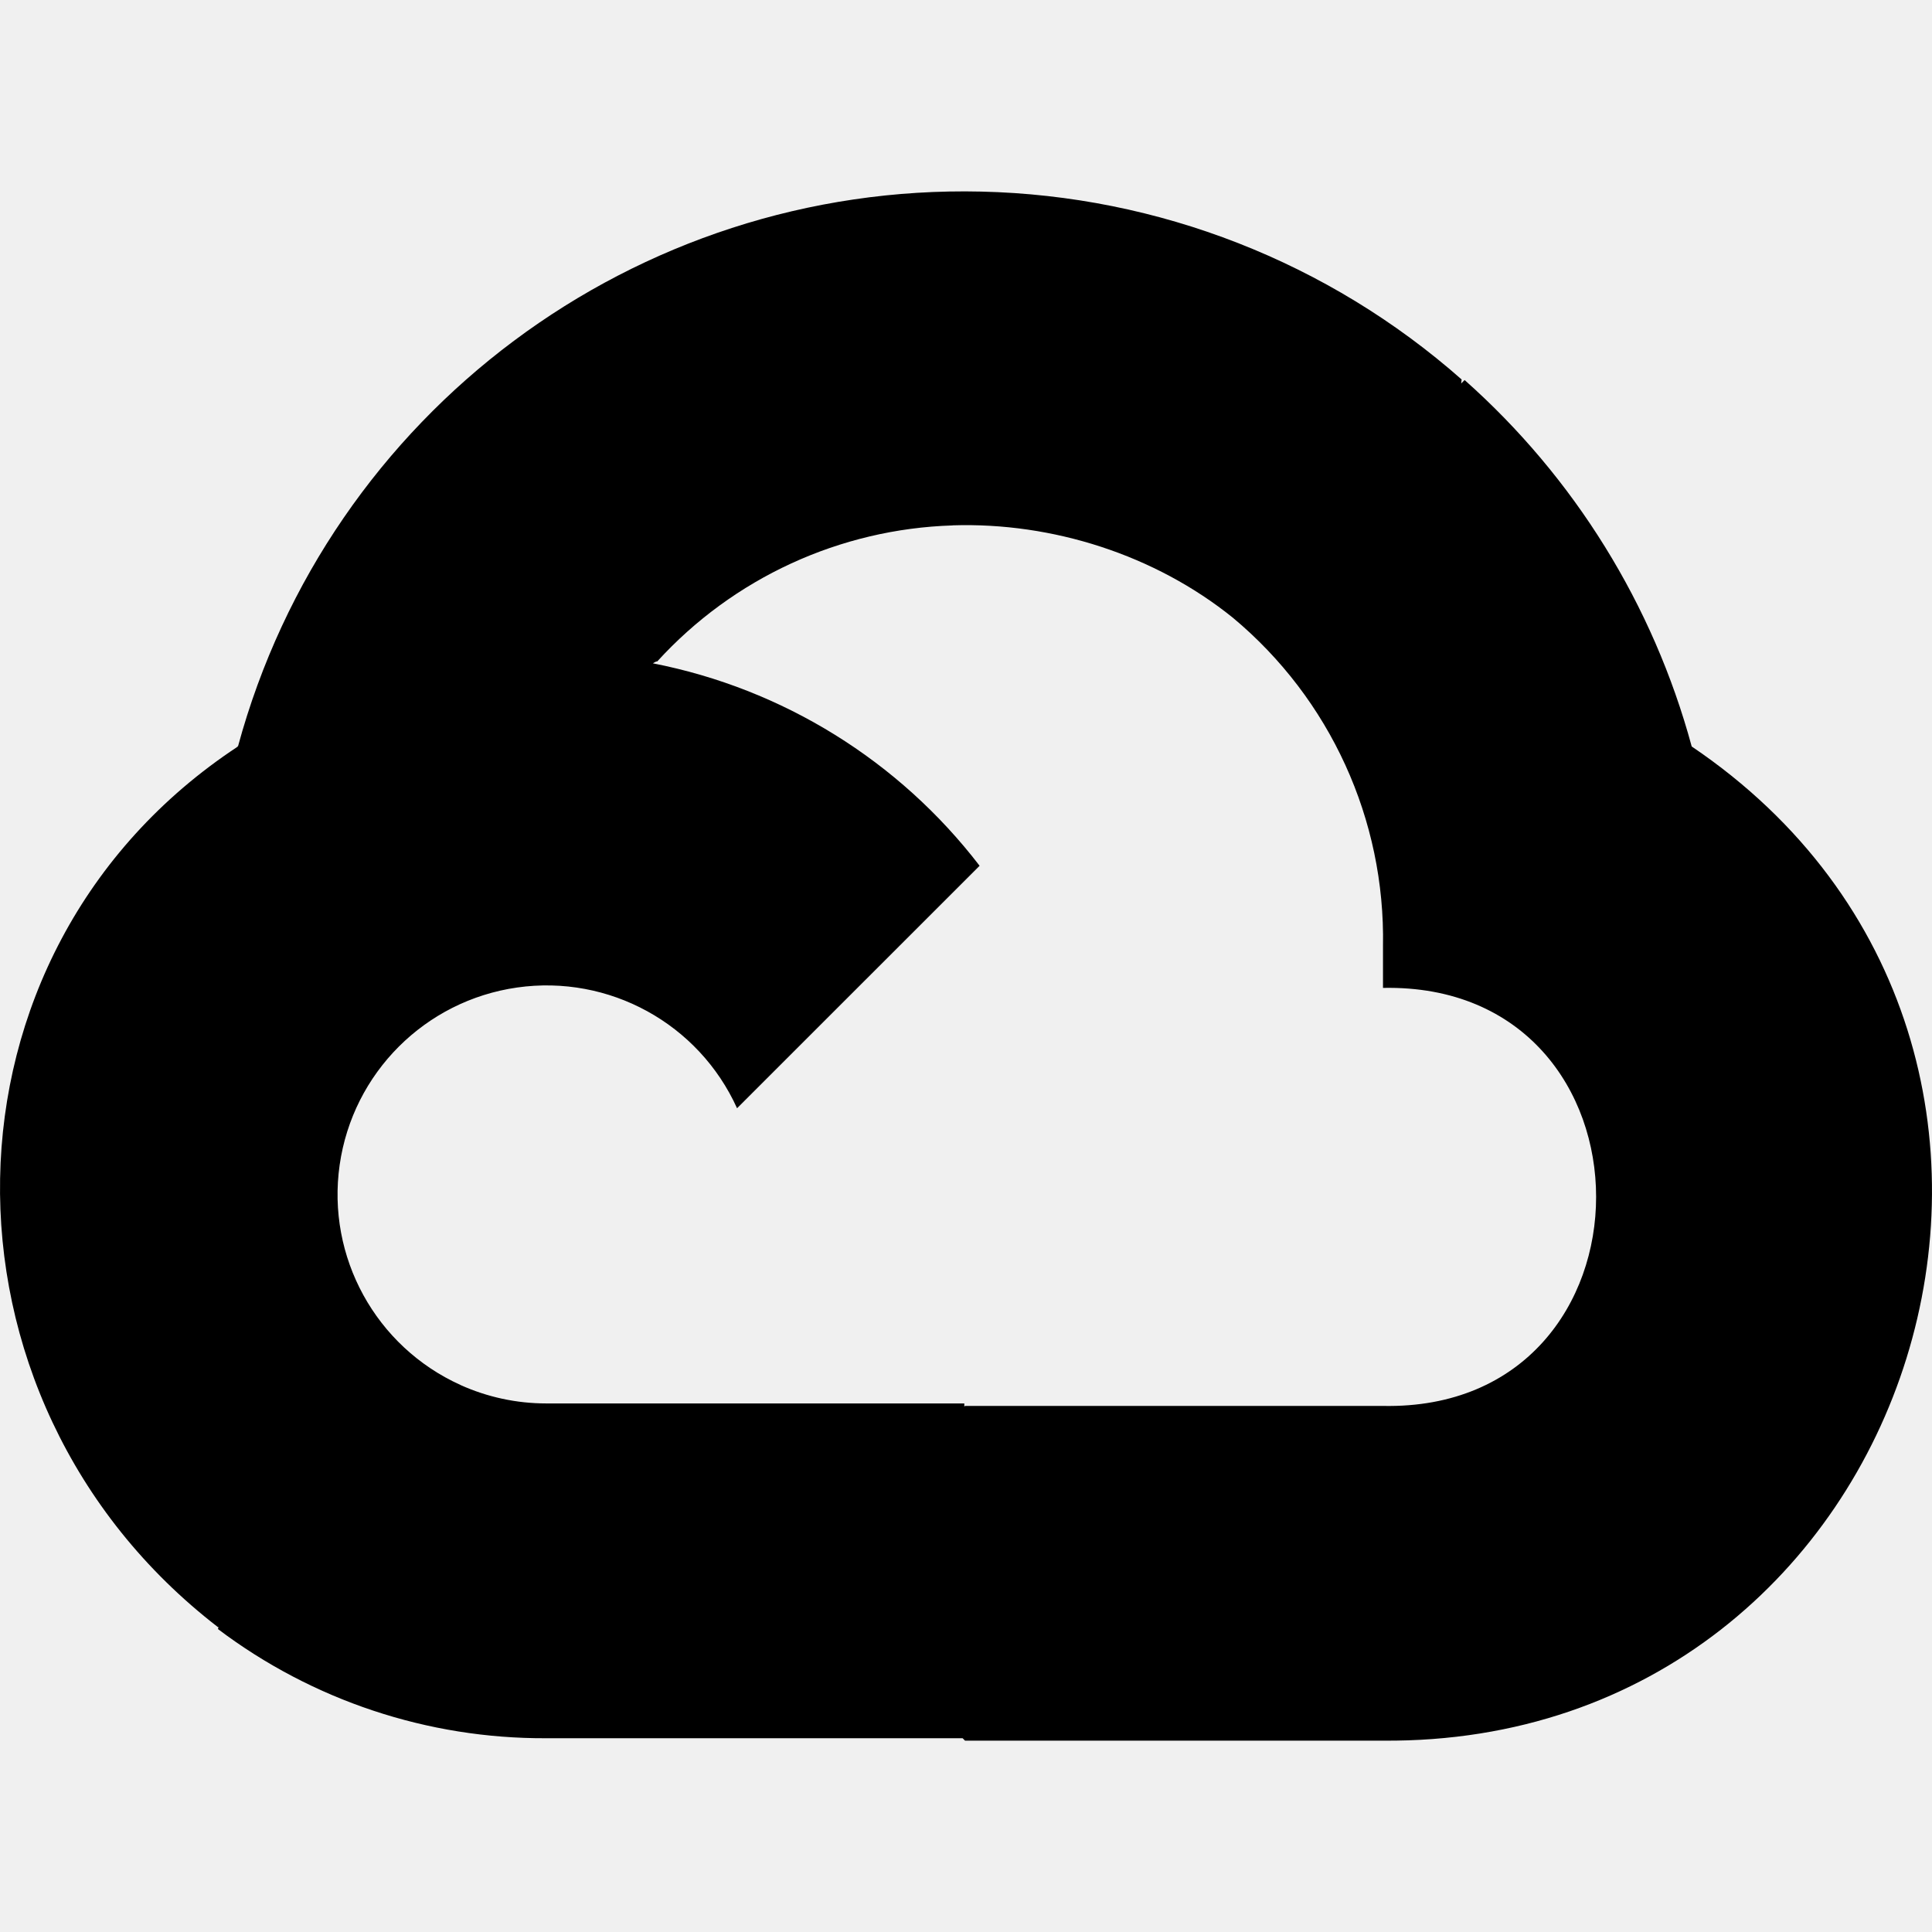
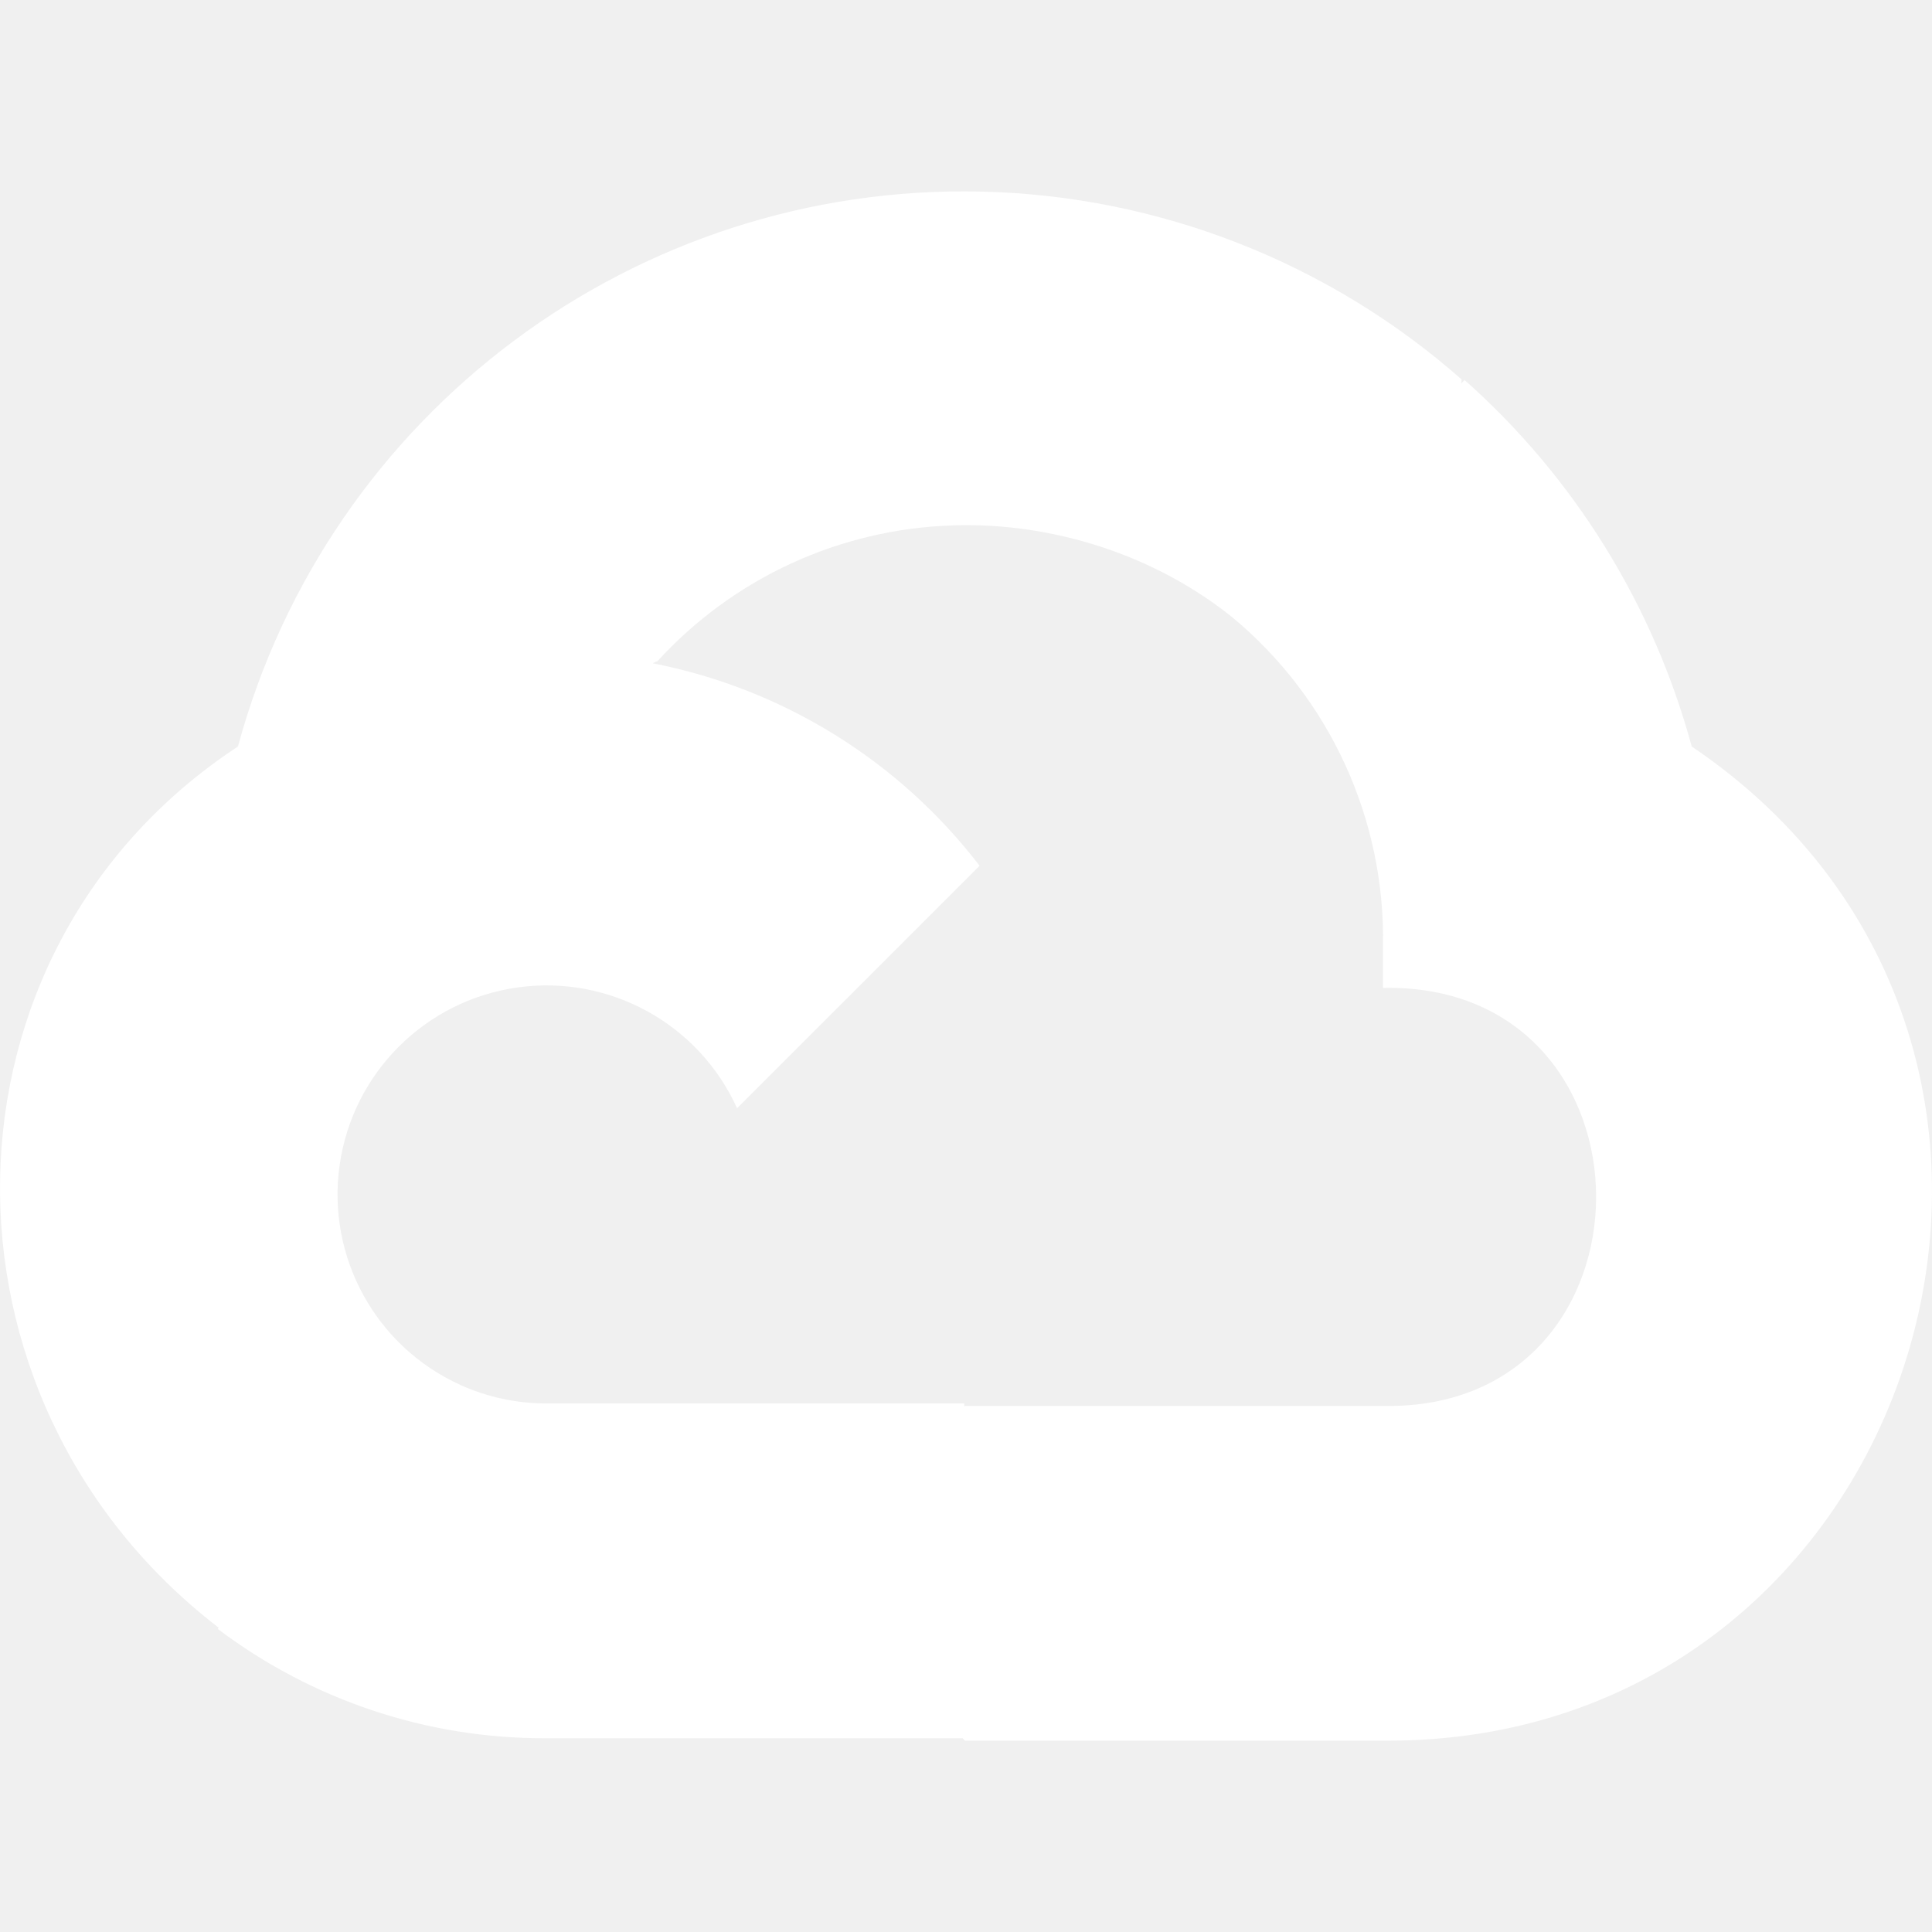
- <svg xmlns="http://www.w3.org/2000/svg" role="img" viewBox="0 0 24 24">
+ <svg xmlns="http://www.w3.org/2000/svg" role="img" viewBox="0 0 24 24" fill="#ffffff">
  <path d="M12.19 2.38a9.344 9.344 0 0 0-9.234 6.893c.053-.02-.055.013 0 0-3.875 2.551-3.922 8.11-.247 10.941l.006-.007-.007.03a6.717 6.717 0 0 0 4.077 1.356h5.173l.03.03h5.192c6.687.053 9.376-8.605 3.835-12.35a9.365 9.365 0 0 0-2.821-4.552l-.043.043.006-.05A9.344 9.344 0 0 0 12.19 2.38zm-.358 4.146c1.244-.04 2.518.368 3.486 1.15a5.186 5.186 0 0 1 1.862 4.078v.518c3.53-.07 3.53 5.262 0 5.193h-5.193l-.008.009v-.04H6.785a2.59 2.59 0 0 1-1.067-.23h.001a2.597 2.597 0 1 1 3.437-3.437l3.013-3.012A6.747 6.747 0 0 0 8.11 8.24c.018-.01.04-.026.054-.023a5.186 5.186 0 0 1 3.67-1.69z" />
</svg>
